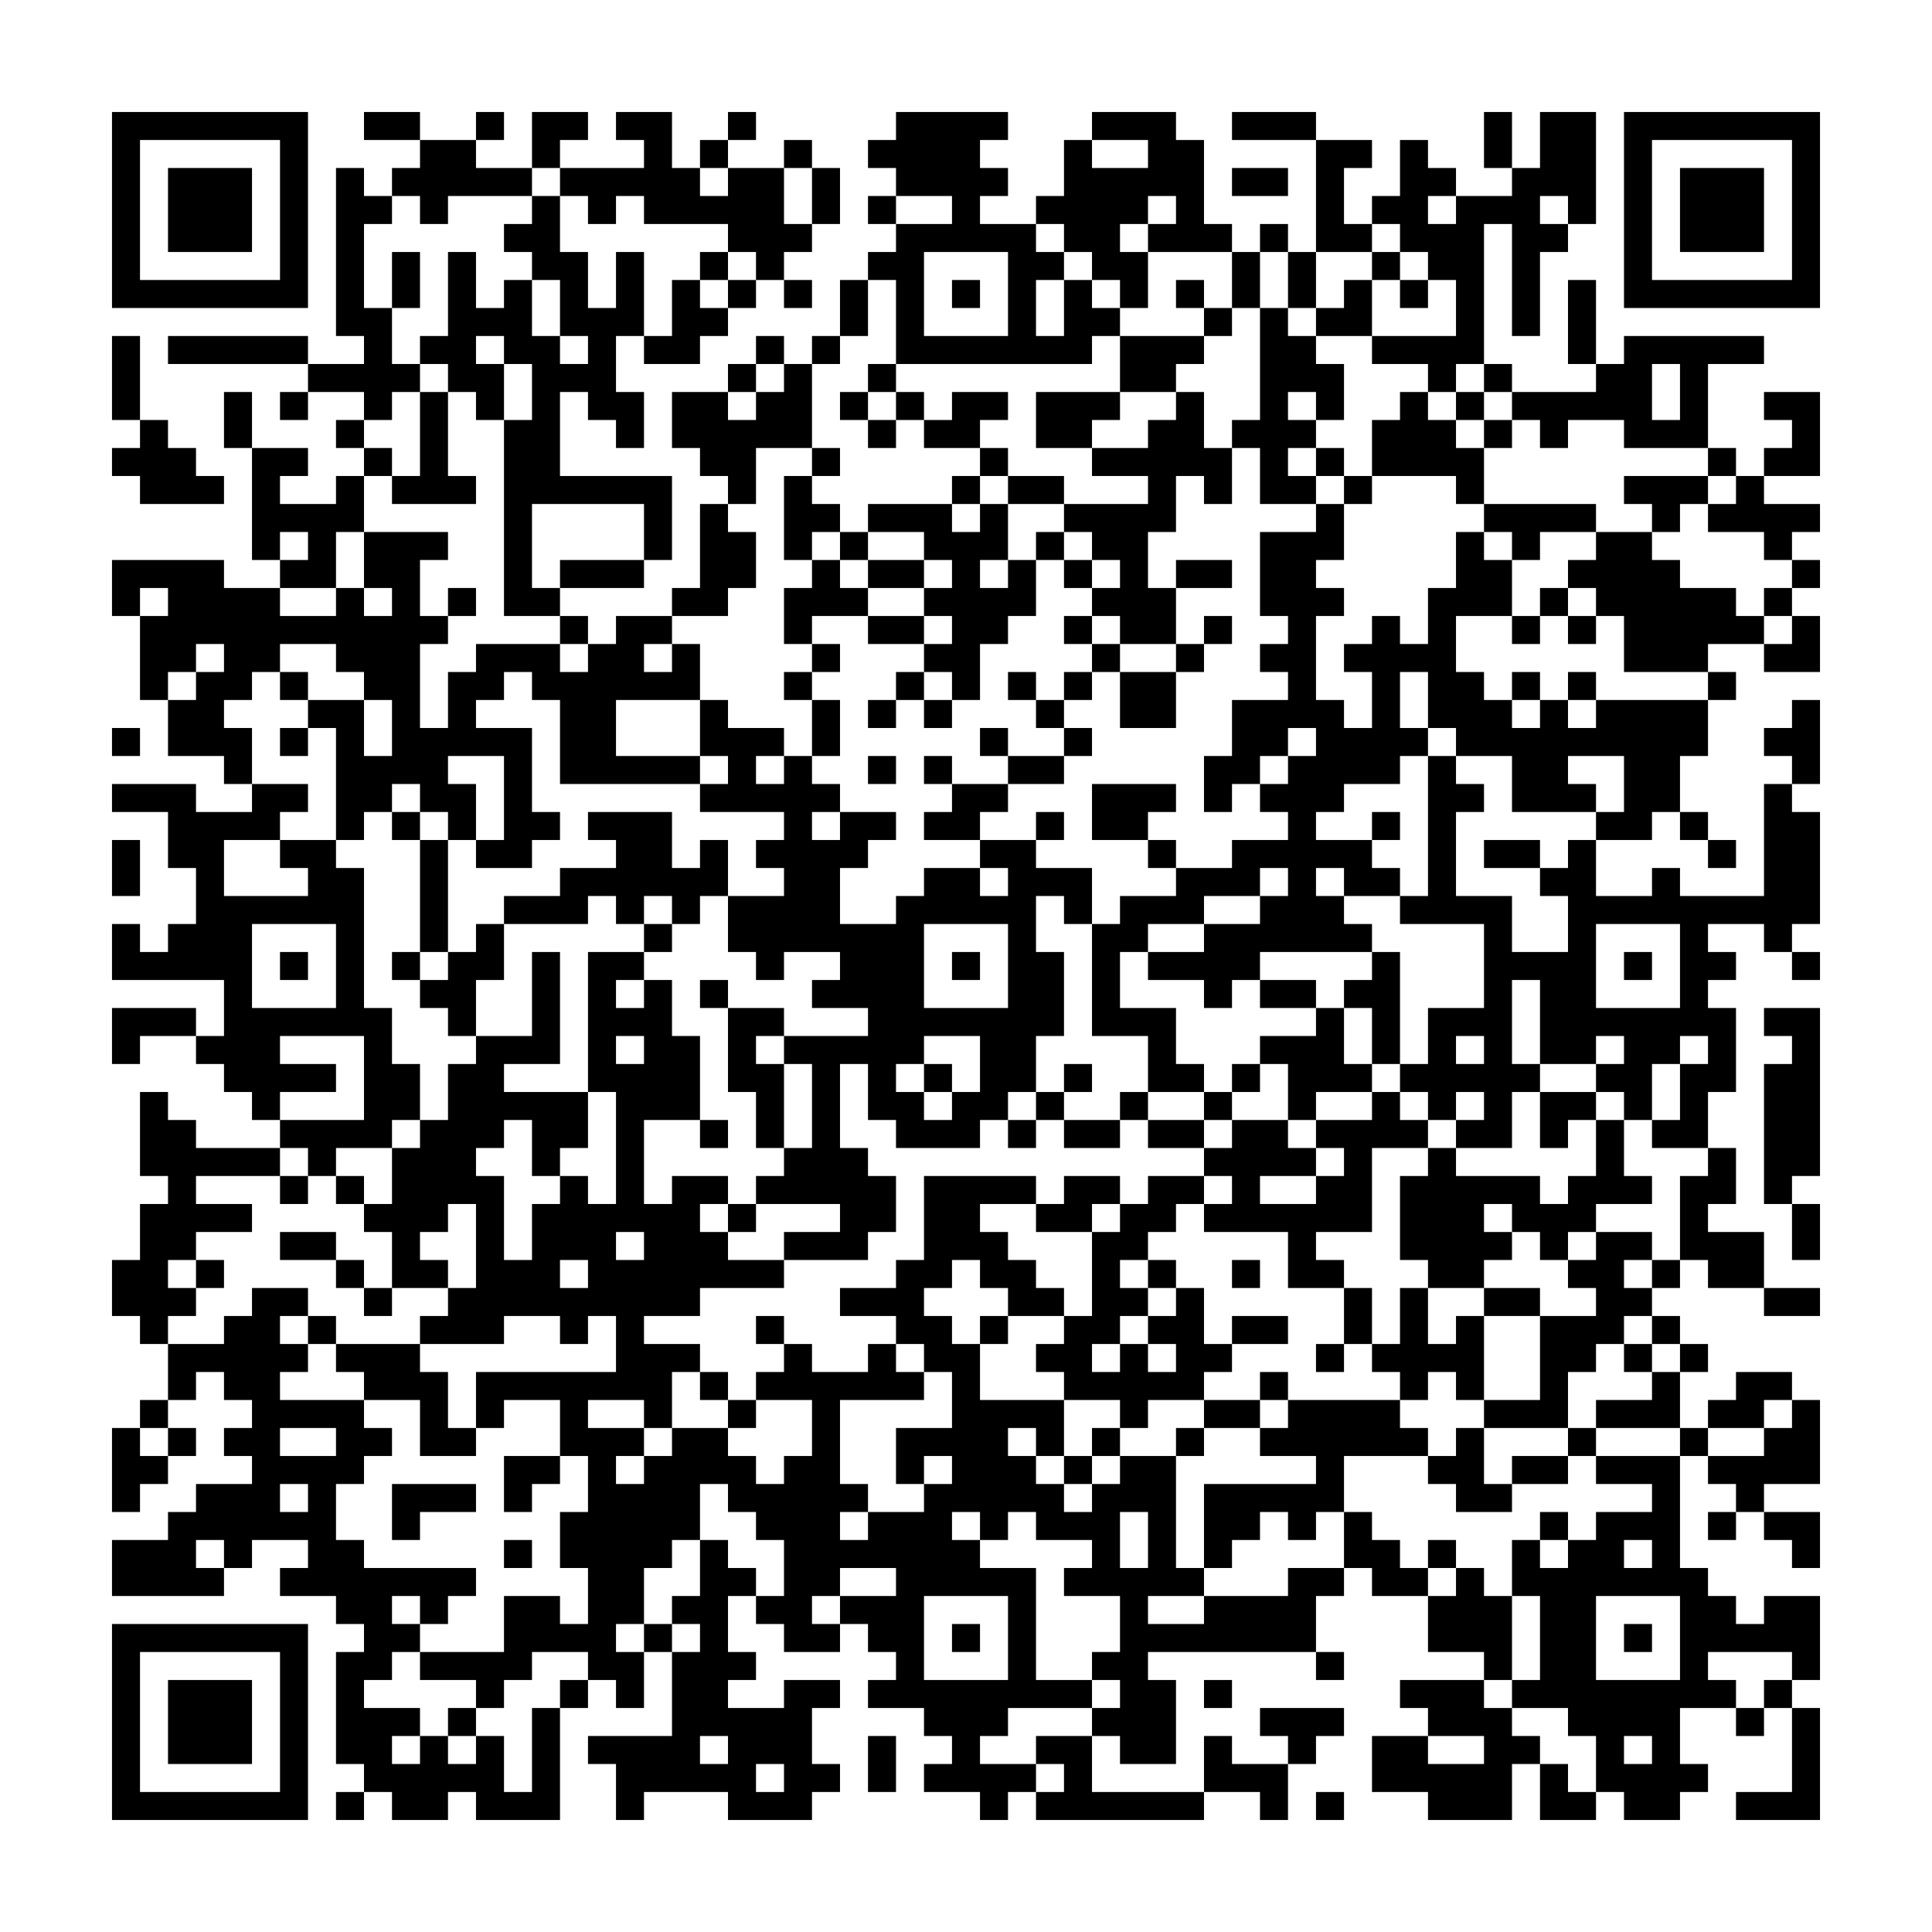
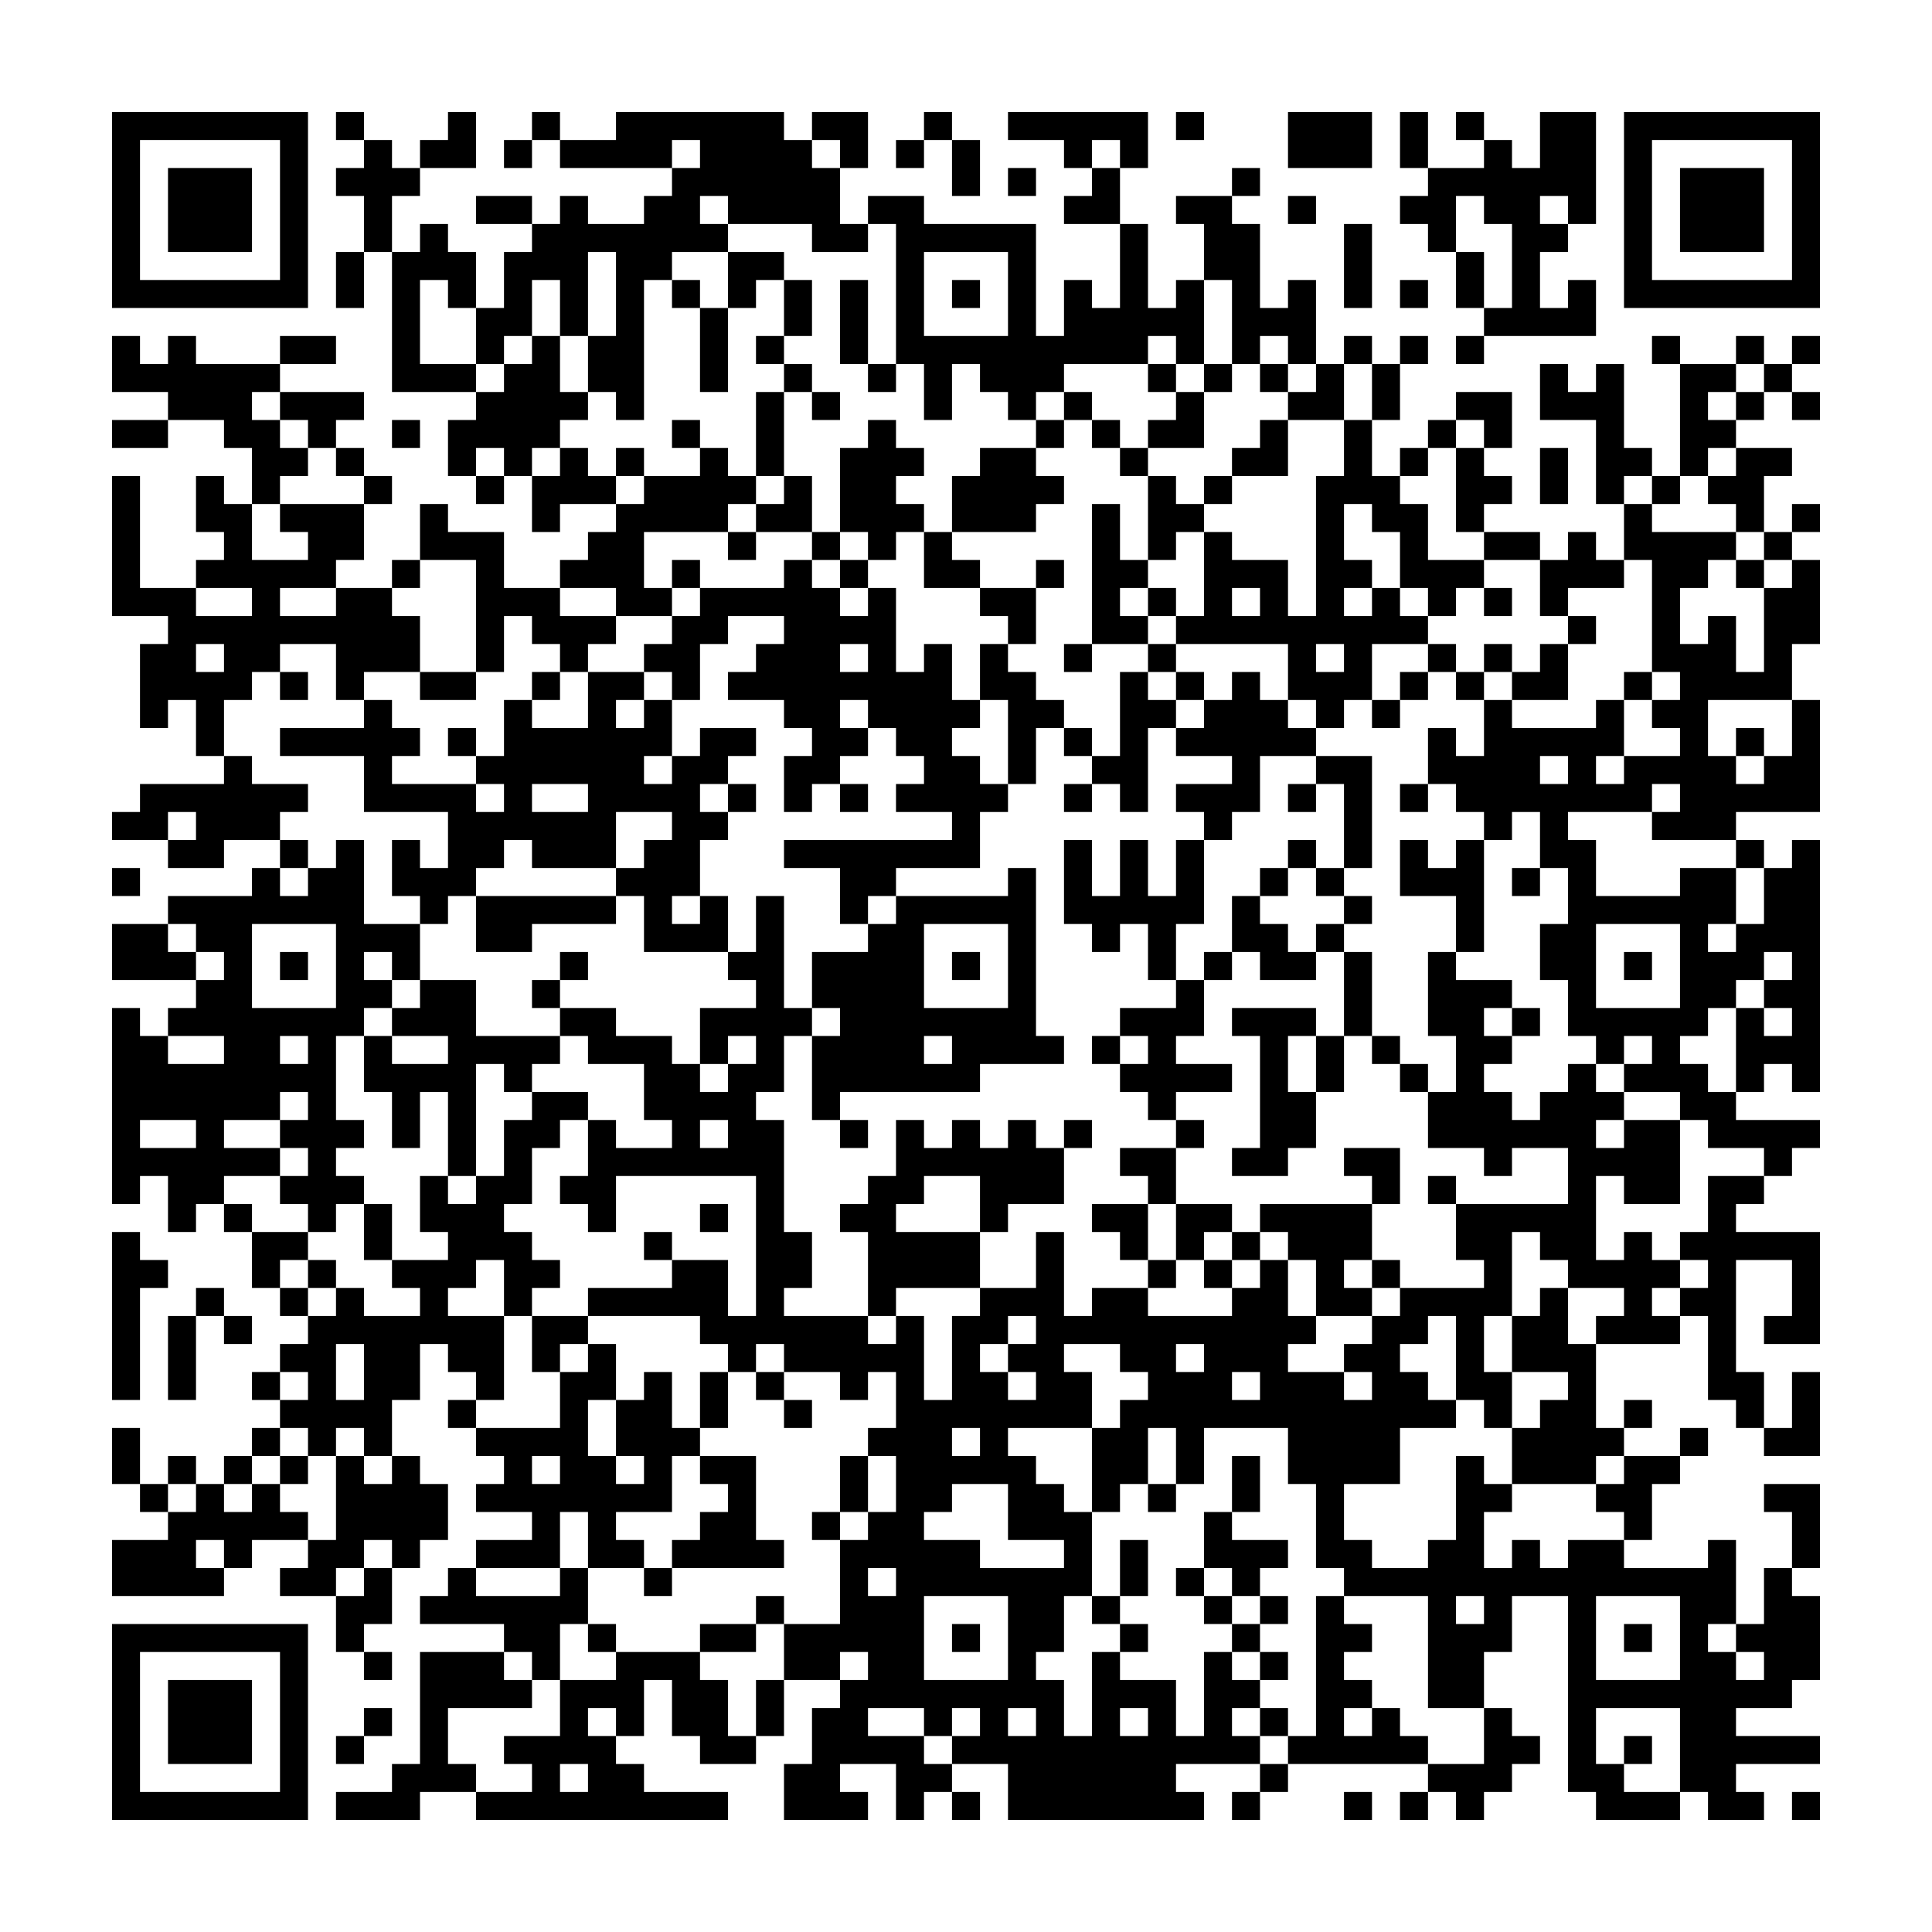
<svg xmlns="http://www.w3.org/2000/svg" viewBox="0 0 69 69">
-   <path d="M4 4h7v7h-7zM13 4h2v1h-2zM17 4h1v1h-1zM19 4h2v1h-1v1h-1zM22 4h2v2h1v1h1v-1h2v2h1v1h-1v1h-1v-1h-1v-1h-3v-1h-1v1h-1v-1h-1v-1h3v-1h-1zM26 4h1v1h-1zM32 4h4v1h-1v1h1v1h-1v1h2v1h1v1h-1v2h1v-2h1v1h1v1h-1v1h-7v-3h-1v-1h1v-1h2v-1h-2v-1h-1v-1h1zM39 4h3v1h1v3h1v1h-3v-1h1v-1h-1v1h-1v1h1v2h-1v-1h-1v-1h-1v-1h-1v-1h1v-2h1v1h2v-1h-2zM44 4h3v1h-3zM53 4h1v2h-1zM55 4h2v4h-1v-1h-1v1h1v1h-1v3h-1v-4h-1v5h-1v1h-1v-1h-2v-1h3v-2h-1v-1h-1v-1h-1v-1h1v-2h1v1h1v1h-1v1h1v-1h2v-1h1zM58 4h7v7h-7zM5 5v5h5v-5zM15 5h2v1h2v1h-3v1h-1v-1h-1v-1h1zM25 5h1v1h-1zM28 5h1v1h-1zM47 5h2v1h-1v2h1v1h-2zM59 5v5h5v-5zM6 6h3v3h-3zM12 6h1v1h1v1h-1v3h1v2h1v1h-1v1h-1v-1h-2v-1h2v-1h-1zM29 6h1v2h-1zM44 6h2v1h-2zM60 6h3v3h-3zM19 7h1v2h1v2h1v-2h1v3h-1v2h1v2h-1v-1h-1v-1h-1v3h4v3h-1v-2h-4v3h1v1h-2v-7h1v-2h-1v-1h-1v1h1v2h-1v-1h-1v-1h-1v-1h1v-3h1v2h1v-1h1v2h1v1h1v-1h-1v-2h-1v-1h-1v-1h1zM31 7h1v1h-1zM45 8h1v1h-1zM14 9h1v2h-1zM25 9h1v1h-1zM33 9v3h3v-3zM44 9h1v2h-1zM46 9h1v2h-1zM49 9h1v1h-1zM24 10h1v1h1v1h-1v1h-2v-1h1zM26 10h1v1h-1zM28 10h1v1h-1zM30 10h1v2h-1zM34 10h1v1h-1zM42 10h1v1h-1zM48 10h1v2h-2v-1h1zM50 10h1v1h-1zM56 10h1v3h-1zM43 11h1v1h-1zM45 11h1v1h1v1h1v2h-1v-1h-1v1h1v1h-1v1h1v1h-2v-2h-1v-1h1zM4 12h1v3h-1zM6 12h5v1h-5zM27 12h1v1h-1zM29 12h1v1h-1zM40 12h3v1h-1v1h-2zM58 12h5v1h-2v3h-3v-1h-2v1h-1v-1h-1v-1h3v-1h1zM26 13h1v1h-1zM28 13h1v3h-2v2h-1v-1h-1v-1h-1v-2h2v1h1v-1h1zM31 13h1v1h-1zM53 13h1v1h-1zM59 13v2h1v-2zM8 14h1v2h-1zM10 14h1v1h-1zM15 14h1v3h1v1h-3v-1h1zM30 14h1v1h-1zM32 14h1v1h-1zM34 14h2v1h-1v1h-2v-1h1zM37 14h3v1h-1v1h-2zM42 14h1v2h1v2h-1v-1h-1v2h-1v2h1v2h-2v-1h-1v-1h1v-1h-1v-1h-1v-1h3v-1h-2v-1h2v-1h1zM50 14h1v1h1v1h1v2h-1v-1h-3v-2h1zM52 14h1v1h-1zM63 14h2v3h-2v-1h1v-1h-1zM5 15h1v1h1v1h1v1h-3v-1h-1v-1h1zM12 15h1v1h-1zM31 15h1v1h-1zM53 15h1v1h-1zM9 16h2v1h-1v1h2v-1h1v2h-1v2h-2v-1h1v-1h-1v1h-1zM13 16h1v1h-1zM29 16h1v1h-1zM35 16h1v1h-1zM47 16h1v1h-1zM61 16h1v1h-1zM28 17h1v1h1v1h-1v1h-1zM34 17h1v1h-1zM36 17h2v1h-2zM48 17h1v1h-1zM58 17h3v1h-1v1h-1v-1h-1zM62 17h1v1h2v1h-1v1h-1v-1h-2v-1h1zM25 18h1v1h1v2h-1v1h-2v-1h1zM31 18h3v1h1v-1h1v2h-1v1h1v-1h1v2h-1v1h-1v2h-1v-1h-1v-1h1v-1h-1v-1h1v-1h-1v-1h-2zM47 18h1v2h-1v1h1v1h-1v3h1v1h1v-2h-1v-1h1v-1h1v1h1v-2h1v-2h1v1h1v2h-2v2h1v1h1v1h1v-1h1v1h1v-1h4v2h-1v2h-1v1h-2v-1h1v-2h-2v1h1v1h-3v-2h-2v-1h-1v-2h-1v2h1v1h-1v1h-2v1h-1v1h2v1h1v1h-2v-1h-1v1h1v1h1v1h-4v1h-1v1h-1v-1h-2v-1h2v-1h2v-1h1v-1h-1v1h-2v1h-2v1h-1v2h2v2h1v1h-2v-2h-2v-4h1v-1h2v-1h2v-1h2v-1h-1v-1h1v-1h1v-1h-1v1h-1v1h-1v1h-1v-2h1v-2h2v-1h-1v-1h1v-1h-1v-3h2zM53 18h4v1h-2v1h-1v-1h-1zM13 19h3v1h-1v2h1v1h-1v3h1v-2h1v-1h3v1h1v-1h1v-1h2v1h-1v1h1v-1h1v2h-3v2h3v1h-5v-3h-1v-1h-1v1h-1v1h2v3h1v1h-1v1h-2v-1h1v-3h-2v1h1v2h-1v-1h-1v-1h-1v1h-1v1h-1v-4h-1v-1h2v2h1v-2h-1v-1h-1v-1h-2v1h-1v1h-1v1h1v2h-1v-1h-2v-2h1v-1h1v-1h-1v1h-1v1h-1v-3h1v-1h-1v1h-1v-2h4v1h2v1h2v-1h1v1h1v-1h-1zM30 19h1v1h-1zM37 19h1v1h-1zM57 19h2v1h1v1h2v1h1v1h-2v1h-3v-2h-1v-1h-1v-1h1zM20 20h3v1h-3zM29 20h1v1h1v1h-2v1h-1v-2h1zM31 20h2v1h-2zM38 20h1v1h-1zM42 20h2v1h-2zM64 20h1v1h-1zM16 21h1v1h-1zM55 21h1v1h-1zM63 21h1v1h-1zM20 22h1v1h-1zM31 22h2v1h-2zM38 22h1v1h-1zM43 22h1v1h-1zM54 22h1v1h-1zM56 22h1v1h-1zM64 22h1v2h-2v-1h1zM29 23h1v1h-1zM39 23h1v1h-1zM42 23h1v1h-1zM10 24h1v1h-1zM28 24h1v1h-1zM32 24h1v1h-1zM36 24h1v1h-1zM38 24h1v1h-1zM40 24h2v2h-2zM54 24h1v1h-1zM56 24h1v1h-1zM61 24h1v1h-1zM25 25h1v1h2v1h-1v1h1v-1h1v1h1v1h-1v1h1v-1h2v1h-1v1h-1v2h2v-1h1v-1h2v1h1v-1h-1v-1h2v1h2v2h-1v-1h-1v2h1v3h-1v2h-1v1h-1v1h-3v-1h-1v-2h-1v3h1v1h1v2h-1v1h-3v-1h2v-1h-3v-1h1v-1h1v-3h-1v-1h3v-1h-2v-1h1v-1h-2v1h-1v-1h-1v-2h2v-1h-1v-1h1v-1h-3v-1h1v-1h-1zM29 25h1v2h-1zM31 25h1v1h-1zM33 25h1v1h-1zM37 25h1v1h-1zM64 25h1v3h-1v-1h-1v-1h1zM4 26h1v1h-1zM10 26h1v1h-1zM35 26h1v1h-1zM38 26h1v1h-1zM31 27h1v1h-1zM33 27h1v1h-1zM36 27h2v1h-2zM51 27h1v1h1v1h-1v3h2v2h2v-2h-1v-1h1v-1h1v2h2v-1h1v1h3v-4h1v1h1v4h-1v1h-1v-1h-2v1h1v1h-1v1h1v3h-1v2h-2v-1h1v-2h1v-1h-1v1h-1v2h-1v-1h-1v-1h1v-1h-1v1h-2v-3h-1v3h1v1h-1v2h-2v-1h1v-1h-1v1h-1v-1h-1v-1h1v-2h2v-3h-3v-1h1zM4 28h3v1h2v-1h2v1h-1v1h-2v2h3v-1h-1v-1h2v1h1v5h1v2h1v2h-1v1h-2v1h-1v-1h-1v-1h3v-3h-3v1h2v1h-2v1h-1v-1h-1v-1h-1v-1h1v-2h-4v-2h1v1h1v-1h1v-2h-1v-2h-2zM34 28h2v1h-1v1h-2v-1h1zM39 28h3v1h-1v1h-2zM14 29h1v1h-1zM21 29h3v2h1v-1h1v2h-1v1h-1v-1h-1v1h-1v-1h-1v1h-3v-1h2v-1h2v-1h-1zM37 29h1v1h-1zM49 29h1v1h-1zM60 29h1v1h-1zM4 30h1v2h-1zM15 30h1v4h-1zM41 30h1v1h-1zM53 30h2v1h-2zM61 30h1v1h-1zM9 33v3h3v-3zM17 33h1v2h-1v2h-1v-1h-1v-1h1v-1h1zM23 33h1v1h-1zM33 33v3h3v-3zM57 33v3h3v-3zM10 34h1v1h-1zM14 34h1v1h-1zM19 34h1v4h-2v1h3v2h-1v1h-1v-2h-1v1h-1v1h1v3h1v-2h1v-1h1v1h1v-4h-1v-5h2v1h-1v1h1v-1h1v2h1v3h-2v3h1v-1h2v1h-1v1h1v1h2v1h-3v1h-2v1h2v1h-1v2h-1v-1h-2v1h2v1h-1v1h1v-1h1v-1h2v1h1v1h1v-1h1v-2h-2v-1h1v-1h1v1h2v-1h1v1h1v1h-3v3h1v1h-1v1h1v-1h2v-1h1v-1h-1v1h-1v-2h2v-2h-1v-1h-1v-1h-2v-1h2v-1h1v-3h4v1h-2v1h1v1h1v1h1v1h-2v-1h-1v-1h-1v1h-1v1h1v1h1v2h3v2h-1v-1h-1v1h1v1h1v1h1v-1h1v-1h2v4h1v1h-2v1h2v-1h3v-1h2v1h-1v2h-6v1h1v3h-2v-1h-1v-1h1v-1h-1v-1h1v-2h-2v-1h1v-1h-2v-1h-1v1h-1v-1h-1v1h1v1h2v4h2v1h-3v1h-1v1h2v1h-1v1h-1v-1h-2v-1h1v-1h-1v-1h-2v-1h1v-1h-1v-1h-1v-1h2v-1h-2v1h-1v1h1v1h-2v-1h-1v-1h1v-2h-1v-1h-1v-1h-1v2h-1v1h-1v2h-1v1h1v2h-1v-1h-1v-1h-2v1h-1v1h-1v-1h-2v-1h3v-2h2v1h1v-2h-1v-2h1v-2h-1v-2h-2v1h-1v-2h5v-2h-1v1h-1v-1h-2v1h-3v-1h1v-1h1v-3h-1v1h-1v1h1v1h-2v-2h-1v-1h1v-2h1v-1h1v-2h1v-1h2zM34 34h1v1h-1zM49 34h1v4h-1v-2h-1v-1h1zM58 34h1v1h-1zM64 34h1v1h-1zM25 35h1v1h-1zM45 35h2v1h-2zM4 36h3v1h-2v1h-1zM26 36h2v1h-1v1h1v3h-1v-2h-1zM47 36h1v2h1v1h-2v1h-1v-2h-1v-1h2zM63 36h2v6h-1v1h-1v-5h1v-1h-1zM22 37v1h1v-1zM33 37v1h-1v1h1v1h1v-1h1v-2zM52 37v1h1v-1zM33 38h1v1h-1zM38 38h1v1h-1zM44 38h1v1h-1zM5 39h1v1h1v1h3v1h-3v1h2v1h-2v1h-1v1h1v1h-1v1h-1v-1h-1v-2h1v-2h1v-1h-1zM37 39h1v1h-1zM40 39h1v1h-1zM43 39h1v1h-1zM49 39h1v1h1v1h-2v3h-2v1h1v1h-2v-2h-3v-1h1v-1h-1v-1h1v-1h2v1h1v1h-2v1h2v-1h1v-1h-1v-1h2zM55 39h2v1h-1v1h-1zM25 40h1v1h-1zM36 40h1v1h-1zM38 40h2v1h-2zM41 40h2v1h-2zM57 40h1v2h1v1h-2v1h-1v1h-1v-1h-1v-1h-1v1h1v1h-1v1h-2v-1h-1v-3h1v-1h1v1h3v1h1v-1h1zM61 41h1v2h-1v1h2v2h-2v-1h-1v-3h1zM10 42h1v1h-1zM12 42h1v1h-1zM38 42h2v1h-1v1h-2v-1h1zM41 42h2v1h-1v1h-1v1h-1v1h1v1h-1v1h-1v1h1v-1h1v1h1v-1h-1v-1h1v-1h1v2h1v1h-1v1h-2v1h-1v-1h-2v-1h-1v-1h1v-1h1v-3h1v-1h1zM26 43h1v1h-1zM64 43h1v2h-1zM10 44h2v1h-2zM22 44v1h1v-1zM57 44h2v1h-1v1h1v1h-1v1h-1v1h-1v2h-3v-1h2v-3h2v-1h-1v-1h1zM7 45h1v1h-1zM12 45h1v1h-1zM20 45v1h1v-1zM41 45h1v1h-1zM44 45h1v1h-1zM59 45h1v1h-1zM9 46h2v1h-1v1h1v1h-1v1h3v1h1v1h-1v1h-1v2h1v1h4v1h-1v1h-1v-1h-1v1h1v1h-1v1h-1v1h2v1h-1v1h1v-1h1v1h1v-1h1v2h1v-3h1v4h-3v-1h-1v1h-2v-1h-1v-1h-1v-4h1v-1h-1v-1h-2v-1h1v-1h-2v1h-1v-1h-1v1h1v1h-4v-2h2v-1h1v-1h2v-1h-1v-1h1v-1h-1v-1h-1v1h-1v-2h2v-1h1zM13 46h1v1h-1zM48 46h1v2h-1zM50 46h1v2h1v-1h1v3h-1v-1h-1v1h-1v-1h-1v-1h1zM53 46h2v1h-2zM63 46h2v1h-2zM11 47h1v1h-1zM27 47h1v1h-1zM35 47h1v1h-1zM44 47h2v1h-2zM59 47h1v1h-1zM12 48h3v1h1v2h1v1h-2v-2h-2v-1h-1zM47 48h1v1h-1zM58 48h1v1h-1zM60 48h1v1h-1zM25 49h1v1h-1zM45 49h1v1h-1zM59 49h1v2h-3v-1h2zM62 49h2v1h-1v1h-2v-1h1zM5 50h1v1h-1zM26 50h1v1h-1zM43 50h2v1h-2zM46 50h4v1h1v1h-3v2h-1v1h-1v-1h-1v1h-1v1h-1v-3h4v-1h-2v-1h1zM64 50h1v3h-2v1h-1v-1h-1v-1h2v-1h1zM4 51h1v1h1v1h-1v1h-1zM6 51h1v1h-1zM10 51v1h2v-1zM39 51h1v1h-1zM42 51h1v1h-1zM52 51h1v2h1v1h-2v-1h-1v-1h1zM56 51h1v1h-1zM60 51h1v1h-1zM18 52h2v1h-1v1h-1zM38 52h1v1h-1zM54 52h2v1h-2zM57 52h3v4h1v1h1v1h1v-1h2v3h-1v-1h-3v1h1v1h-2v2h1v1h-1v1h-2v-1h-1v-2h-1v-1h-2v-1h1v-3h-1v-2h1v1h1v-1h1v-1h2v-1h-2zM10 53v1h1v-1zM14 53h3v1h-2v1h-1zM40 54v2h1v-2zM48 54h1v1h1v1h1v1h-2v-1h-1zM55 54h1v1h-1zM61 54h1v1h-1zM63 54h2v2h-1v-1h-1zM18 55h1v1h-1zM25 55h1v1h1v1h-1v2h1v1h-1v1h2v-1h2v1h-1v2h1v1h-1v1h-3v-1h-3v1h-1v-2h-1v-1h3v-3h1v-1h-1v-1h1zM51 55h1v1h-1zM58 55v1h1v-1zM52 56h1v1h1v3h-1v-1h-2v-2h1zM33 57v3h3v-3zM57 57v3h3v-3zM4 58h7v7h-7zM23 58h1v1h-1zM34 58h1v1h-1zM58 58h1v1h-1zM5 59v5h5v-5zM47 59h1v1h-1zM6 60h3v3h-3zM20 60h1v1h-1zM43 60h1v1h-1zM50 60h3v1h1v1h1v1h-1v2h-3v-1h-2v-2h2v1h2v-1h-2v-1h-1zM63 60h1v1h-1zM16 61h1v1h-1zM45 61h3v1h-1v1h-1v-1h-1zM62 61h1v1h-1zM64 61h1v4h-3v-1h2zM25 62v1h1v-1zM31 62h1v2h-1zM37 62h2v2h4v1h-6v-1h1v-1h-1zM43 62h1v1h2v2h-1v-1h-2zM58 62v1h1v-1zM27 63v1h1v-1zM55 63h1v1h1v1h-2zM12 64h1v1h-1zM47 64h1v1h-1z" />
+   <path d="M4 4h7v7h-7zM12 4h1v1h-1zM16 4h1v2h-2v-1h1zM19 4h1v1h-1zM22 4h6v1h1v1h1v2h1v1h-2v-1h-3v-1h-1v1h1v1h-2v1h-1v5h-1v-1h-1v-2h1v-3h-1v3h-1v-2h-1v2h-1v1h-1v-2h1v-2h1v-1h1v-1h1v1h2v-1h1v-1h1v-1h-1v1h-4v-1h2zM29 4h2v2h-1v-1h-1zM33 4h1v1h-1zM36 4h5v2h-1v-1h-1v1h-1v-1h-2zM42 4h1v1h-1zM46 4h3v2h-3zM50 4h1v2h-1zM52 4h1v1h-1zM55 4h2v4h-1v-1h-1v1h1v1h-1v2h1v-1h1v2h-4v-1h1v-3h-1v-1h-1v2h-1v-1h-1v-1h1v-1h2v-1h1v1h1zM58 4h7v7h-7zM5 5v5h5v-5zM13 5h1v1h1v1h-1v2h-1v-2h-1v-1h1zM18 5h1v1h-1zM32 5h1v1h-1zM34 5h1v2h-1zM59 5v5h5v-5zM6 6h3v3h-3zM36 6h1v1h-1zM39 6h1v2h-2v-1h1zM44 6h1v1h-1zM60 6h3v3h-3zM17 7h2v1h-2zM31 7h2v1h4v4h1v-2h1v1h1v-3h1v3h1v-1h1v3h-1v-1h-1v1h-3v1h-1v1h-1v-1h-1v-1h-1v2h-1v-2h-1v-5h-1zM42 7h2v1h1v3h1v-1h1v3h-1v-1h-1v1h-1v-3h-1v-2h-1zM46 7h1v1h-1zM15 8h1v1h1v2h-1v-1h-1v3h2v1h-3v-5h1zM48 8h1v3h-1zM12 9h1v2h-1zM26 9h2v1h-1v1h-1zM33 9v3h3v-3zM52 9h1v2h-1zM24 10h1v1h-1zM28 10h1v2h-1zM30 10h1v3h-1zM34 10h1v1h-1zM50 10h1v1h-1zM25 11h1v3h-1zM4 12h1v1h1v-1h1v1h3v1h-1v1h1v1h1v1h-1v1h-1v-2h-1v-1h-2v-1h-2zM10 12h2v1h-2zM19 12h1v2h1v1h-1v1h-1v1h-1v-1h-1v1h-1v-2h1v-1h1v-1h1zM27 12h1v1h-1zM48 12h1v1h-1zM50 12h1v1h-1zM52 12h1v1h-1zM59 12h1v1h-1zM62 12h1v1h-1zM64 12h1v1h-1zM28 13h1v1h-1zM31 13h1v1h-1zM41 13h1v1h-1zM43 13h1v1h-1zM45 13h1v1h-1zM47 13h1v2h-2v-1h1zM49 13h1v2h-1zM55 13h1v1h1v-1h1v3h1v1h-1v1h-1v-3h-2zM60 13h2v1h-1v1h1v1h-1v1h-1zM63 13h1v1h-1zM10 14h3v1h-1v1h-1v-1h-1zM27 14h1v3h-1zM29 14h1v1h-1zM38 14h1v1h-1zM42 14h1v2h-2v-1h1zM52 14h2v2h-1v-1h-1zM62 14h1v1h-1zM64 14h1v1h-1zM4 15h2v1h-2zM14 15h1v1h-1zM24 15h1v1h-1zM31 15h1v1h1v1h-1v1h1v1h-1v1h-1v-1h-1v-3h1zM37 15h1v1h-1zM39 15h1v1h-1zM45 15h1v2h-2v-1h1zM48 15h1v2h1v1h1v2h2v1h-1v1h-1v-1h-1v-2h-1v-1h-1v2h1v1h-1v1h1v-1h1v1h1v1h-2v2h-1v1h-1v-1h-1v-2h-4v-1h1v-3h1v1h2v2h1v-5h1zM51 15h1v1h-1zM12 16h1v1h-1zM20 16h1v1h1v1h-2v1h-1v-2h1zM22 16h1v1h-1zM25 16h1v1h1v1h-1v1h-3v2h1v1h-2v-1h-2v-1h1v-1h1v-1h1v-1h2zM35 16h2v1h1v1h-1v1h-3v-2h1zM40 16h1v1h-1zM50 16h1v1h-1zM52 16h1v1h1v1h-1v1h-1zM55 16h1v2h-1zM62 16h2v1h-1v2h-1v-1h-1v-1h1zM4 17h1v4h2v1h2v-1h-2v-1h1v-1h-1v-2h1v1h1v2h2v-1h-1v-1h3v2h-1v1h-2v1h2v-1h2v1h1v2h-2v1h-1v-2h-2v1h-1v1h-1v2h-1v-2h-1v1h-1v-3h1v-1h-2zM13 17h1v1h-1zM17 17h1v1h-1zM28 17h1v2h-2v-1h1zM41 17h1v1h1v1h-1v1h-1zM43 17h1v1h-1zM59 17h1v1h-1zM15 18h1v1h2v2h2v1h2v1h-1v1h-1v-1h-1v-1h-1v2h-1v-4h-2zM39 18h1v2h1v1h-1v1h1v1h-2zM58 18h1v1h3v1h-1v1h-1v2h1v-1h1v2h1v-3h1v-1h1v3h-1v2h-3v2h1v1h1v-1h1v-2h1v4h-3v1h-3v-1h1v-1h-1v1h-3v1h1v2h3v-1h2v2h-1v1h1v-1h1v-2h1v-1h1v9h-1v-1h-1v1h-1v-3h1v1h1v-1h-1v-1h1v-1h-1v1h-1v1h-1v1h-1v1h1v1h1v1h3v1h-1v1h-1v-1h-2v-1h-1v-1h-2v-1h1v-1h-1v1h-1v-1h-1v-2h-1v-2h1v-2h-1v-2h-1v1h-1v-1h-1v-1h-1v-2h1v1h1v-2h1v1h3v-1h1v2h-1v1h1v-1h2v-1h-1v-1h1v-1h-1v-4h-1zM64 18h1v1h-1zM26 19h1v1h-1zM29 19h1v1h-1zM33 19h1v1h1v1h-2zM53 19h2v1h-2zM56 19h1v1h1v1h-2v1h-1v-2h1zM63 19h1v1h-1zM14 20h1v1h-1zM24 20h1v1h-1zM28 20h1v1h1v1h1v-1h1v3h1v-1h1v2h1v1h-1v1h1v1h1v1h-1v2h-3v1h-1v1h-1v-2h-2v-1h6v-1h-2v-1h1v-1h-1v-1h-1v-1h-1v1h1v1h-1v1h-1v1h-1v-2h1v-1h-1v-1h-2v-1h1v-1h1v-1h-2v1h-1v2h-1v-1h-1v-1h1v-1h1v-1h3zM30 20h1v1h-1zM37 20h1v1h-1zM62 20h1v1h-1zM35 21h2v2h-1v-1h-1zM41 21h1v1h-1zM44 21v1h1v-1zM53 21h1v1h-1zM56 22h1v1h-1zM7 23v1h1v-1zM30 23v1h1v-1zM35 23h1v1h1v1h1v1h-1v2h-1v-3h-1zM38 23h1v1h-1zM41 23h1v1h-1zM47 23v1h1v-1zM51 23h1v1h-1zM53 23h1v1h-1zM55 23h1v2h-2v-1h1zM10 24h1v1h-1zM15 24h2v1h-2zM19 24h1v1h-1zM21 24h2v1h-1v1h1v-1h1v2h-1v1h1v-1h1v-1h2v1h-1v1h-1v1h1v1h-1v2h-1v1h1v-1h1v2h-3v-2h-1v-1h1v-1h1v-1h-2v2h-3v-1h-1v1h-1v1h-1v1h-1v-1h-1v-2h1v1h1v-2h-3v-2h-3v-1h3v-1h1v1h1v1h-1v1h3v1h1v-1h-1v-1h1v-2h1v1h2zM40 24h1v1h1v1h-1v3h-1v-1h-1v-1h1zM42 24h1v1h-1zM44 24h1v1h1v1h1v1h-2v2h-1v1h-1v-1h-1v-1h2v-1h-2v-1h1v-1h1zM50 24h1v1h-1zM52 24h1v1h-1zM58 24h1v1h-1zM49 25h1v1h-1zM16 26h1v1h-1zM38 26h1v1h-1zM62 26h1v1h-1zM8 27h1v1h2v1h-1v1h-2v1h-2v-1h1v-1h-1v1h-2v-1h1v-1h3zM47 27h2v4h-1v-3h-1zM55 27v1h1v-1zM19 28v1h2v-1zM26 28h1v1h-1zM30 28h1v1h-1zM38 28h1v1h-1zM46 28h1v1h-1zM50 28h1v1h-1zM10 30h1v1h-1zM12 30h1v3h2v2h-1v-1h-1v1h1v1h-1v1h-1v3h1v1h-1v1h1v1h-1v1h-1v-1h-1v-1h1v-1h-1v-1h1v-1h-1v1h-2v1h2v1h-2v1h-1v1h-1v-2h-1v1h-1v-7h1v1h1v1h2v-1h-2v-1h1v-1h1v-1h-1v-1h-1v-1h3v-1h1v1h1v-1h1zM38 30h1v2h1v-2h1v2h1v-2h1v3h-1v2h-1v-2h-1v1h-1v-1h-1zM46 30h1v1h-1zM50 30h1v1h1v-1h1v4h-1v-2h-2zM62 30h1v1h-1zM4 31h1v1h-1zM36 31h1v6h1v1h-3v1h-5v1h-1v-3h1v-1h-1v-2h2v-1h1v-1h4zM45 31h1v1h-1zM47 31h1v1h-1zM54 31h1v1h-1zM17 32h5v1h-3v1h-2zM27 32h1v4h1v1h-1v2h-1v1h1v4h1v2h-1v1h3v1h1v-1h1v3h1v-3h1v-1h2v-2h1v3h1v-1h2v1h3v-1h1v-1h1v2h1v1h-1v1h2v1h1v-1h-1v-1h1v-1h1v-1h3v-1h-1v-2h4v-2h-2v1h-1v-1h-2v-2h1v-2h-1v-3h1v1h2v1h-1v1h1v1h-1v1h1v1h1v-1h1v-1h1v1h1v1h-1v1h1v-1h2v3h-2v-1h-1v3h1v-1h1v1h1v1h-1v1h1v1h-3v-1h1v-1h-2v-1h-1v-1h-1v3h-1v2h1v2h-1v-1h-1v-3h-1v1h-1v1h1v1h1v1h-2v2h-2v2h1v1h2v-1h1v-3h1v1h1v1h-1v2h1v-1h1v1h1v-1h2v1h3v-1h1v3h-1v1h1v1h1v-1h-1v-1h1v-2h1v1h1v3h-1v1h-2v1h3v1h-3v1h1v1h-2v-1h-1v-3h-3v2h1v1h2v1h-3v-1h-1v-7h-2v2h-1v2h-2v-4h-3v-1h-1v-3h-1v-2h-3v2h-1v-2h-1v2h-1v1h-1v-3h1v-1h1v-1h-1v-1h-2v1h1v2h-3v1h1v1h1v1h1v3h-1v2h-1v1h1v2h1v-3h1v1h2v2h1v-3h1v1h1v1h-1v1h1v1h-3v1h1v1h-7v-2h-2v-1h1v-1h-1v1h-1v-1h-2v1h2v1h1v1h-1v1h-1v-2h-2v1h1v1h-3v-2h1v-2h1v-1h1v-1h-1v1h-2v-2h2v-3h1v-1h1v-2h-1v-1h1v-2h-1v1h-1v-1h-2v-1h-1v1h-1v-1h-1v-1h-4v-1h3v-1h2v2h1v-5h-5v2h-1v-1h-1v-1h1v-2h1v1h2v-1h-1v-2h-2v-1h-1v-1h2v1h2v1h1v1h1v-1h1v-1h-1v1h-1v-2h2v-1h-1v-1h1zM44 32h1v1h1v1h1v1h-2v-1h-1zM48 32h1v1h-1zM4 33h2v1h1v1h-3zM9 33v3h3v-3zM33 33v3h3v-3zM47 33h1v1h-1zM57 33v3h3v-3zM10 34h1v1h-1zM20 34h1v1h-1zM34 34h1v1h-1zM43 34h1v1h-1zM48 34h1v3h-1zM58 34h1v1h-1zM15 35h2v2h3v1h-1v1h-1v-1h-1v4h-1v-3h-1v2h-1v-2h-1v-2h1v1h2v-1h-2v-1h1zM19 35h1v1h-1zM42 35h1v2h-1v1h2v1h-2v1h-1v-1h-1v-1h1v-1h-1v-1h2zM44 36h3v1h-1v2h1v2h-1v1h-2v-1h1v-4h-1zM54 36h1v1h-1zM10 37v1h1v-1zM33 37v1h1v-1zM39 37h1v1h-1zM47 37h1v2h-1zM49 37h1v1h-1zM50 38h1v1h-1zM19 39h2v1h-1v1h-1v2h-1v1h1v1h1v1h-1v1h-1v-2h-1v1h-1v1h2v3h-1v-1h-1v-1h-1v2h-1v2h-1v-1h-1v1h-1v-1h-1v-1h1v-1h-1v-1h1v-1h1v-1h1v1h2v-1h-1v-1h2v-1h-1v-2h1v1h1v-1h1v-2h1zM5 40v1h2v-1zM25 40v1h1v-1zM30 40h1v1h-1zM32 40h1v1h1v-1h1v1h1v-1h1v1h1v2h-2v1h-1v-2h-2v1h-1v1h3v2h-3v1h-1v-3h-1v-1h1v-1h1zM38 40h1v1h-1zM42 40h1v1h-1zM40 41h2v2h-1v-1h-1zM48 41h2v2h-1v-1h-1zM51 42h1v1h-1zM61 42h2v1h-1v1h3v4h-2v-1h1v-2h-2v4h1v2h-1v-1h-1v-3h-1v-1h1v-1h-1v-1h1zM8 43h1v1h-1zM13 43h1v2h-1zM25 43h1v1h-1zM39 43h2v2h-1v-1h-1zM42 43h2v1h-1v1h-1zM45 43h4v2h-1v1h1v1h-2v-2h-1v-1h-1zM4 44h1v1h1v1h-1v4h-1zM9 44h2v1h-1v1h-1zM23 44h1v1h-1zM44 44h1v1h-1zM11 45h1v1h-1zM41 45h1v1h-1zM43 45h1v1h-1zM49 45h1v1h-1zM7 46h1v1h-1zM10 46h1v1h-1zM55 46h1v2h1v3h1v1h-1v1h-3v-2h1v-1h1v-1h-2v-2h1zM6 47h1v3h-1zM8 47h1v1h-1zM19 47h2v1h-1v1h-1zM36 47v1h-1v1h1v1h1v-1h-1v-1h1v-1zM12 48v2h1v-2zM21 48h1v2h-1v2h1v1h1v-1h-1v-2h1v-1h1v2h1v1h-1v2h-2v1h1v1h-2v-2h-1v2h-3v-1h2v-1h-2v-1h1v-1h-1v-1h3v-2h1zM42 48v1h1v-1zM9 49h1v1h-1zM25 49h1v2h-1zM27 49h1v1h-1zM44 49v1h1v-1zM64 49h1v3h-2v-1h1zM16 50h1v1h-1zM28 50h1v1h-1zM58 50h1v1h-1zM4 51h1v2h-1zM9 51h1v1h-1zM34 51v1h1v-1zM60 51h1v1h-1zM6 52h1v1h-1zM8 52h1v1h-1zM10 52h1v1h-1zM12 52h1v1h1v-1h1v1h1v2h-1v1h-1v-1h-1v1h-1v1h-2v-1h1v-1h1zM19 52v1h1v-1zM25 52h2v3h1v1h-4v-1h1v-1h1v-1h-1zM30 52h1v2h-1zM44 52h1v2h-1zM58 52h2v1h-1v2h-1v-1h-1v-1h1zM5 53h1v1h-1zM7 53h1v1h1v-1h1v1h1v1h-2v1h-1v-1h-1v1h1v1h-4v-2h2v-1h1zM34 53v1h-1v1h2v1h3v-1h-2v-2zM41 53h1v1h-1zM63 53h2v3h-1v-2h-1zM29 54h1v1h-1zM43 54h1v1h2v1h-1v1h-1v-1h-1zM40 55h1v2h-1zM13 56h1v2h-1v1h-1v-2h1zM16 56h1v1h3v-1h1v2h-1v2h-1v-1h-1v-1h-3v-1h1zM23 56h1v1h-1zM31 56v1h1v-1zM42 56h1v1h-1zM27 57h1v1h-1zM33 57v3h3v-3zM39 57h1v1h-1zM43 57h1v1h-1zM45 57h1v1h-1zM47 57h1v1h1v1h-1v1h1v1h-1v1h1v-1h1v1h1v1h-5v-1h1zM52 57v1h1v-1zM57 57v3h3v-3zM4 58h7v7h-7zM21 58h1v1h-1zM25 58h2v1h-2zM34 58h1v1h-1zM40 58h1v1h-1zM44 58h1v1h-1zM58 58h1v1h-1zM5 59v5h5v-5zM13 59h1v1h-1zM15 59h3v1h1v1h-3v2h1v1h-2v1h-3v-1h2v-1h1zM22 59h3v1h1v2h1v1h-2v-1h-1v-2h-1v2h-1v-1h-1v1h1v1h1v1h3v1h-9v-1h2v-1h-1v-1h2v-2h2zM45 59h1v1h-1zM6 60h3v3h-3zM27 60h1v2h-1zM13 61h1v1h-1zM36 61v1h1v-1zM40 61v1h1v-1zM45 61h1v1h-1zM53 61h1v1h1v1h-1v1h-1v1h-1v-1h-1v-1h2zM12 62h1v1h-1zM58 62h1v1h-1zM20 63v1h1v-1zM45 63h1v1h-1zM34 64h1v1h-1zM44 64h1v1h-1zM48 64h1v1h-1zM50 64h1v1h-1zM64 64h1v1h-1z" />
</svg>
